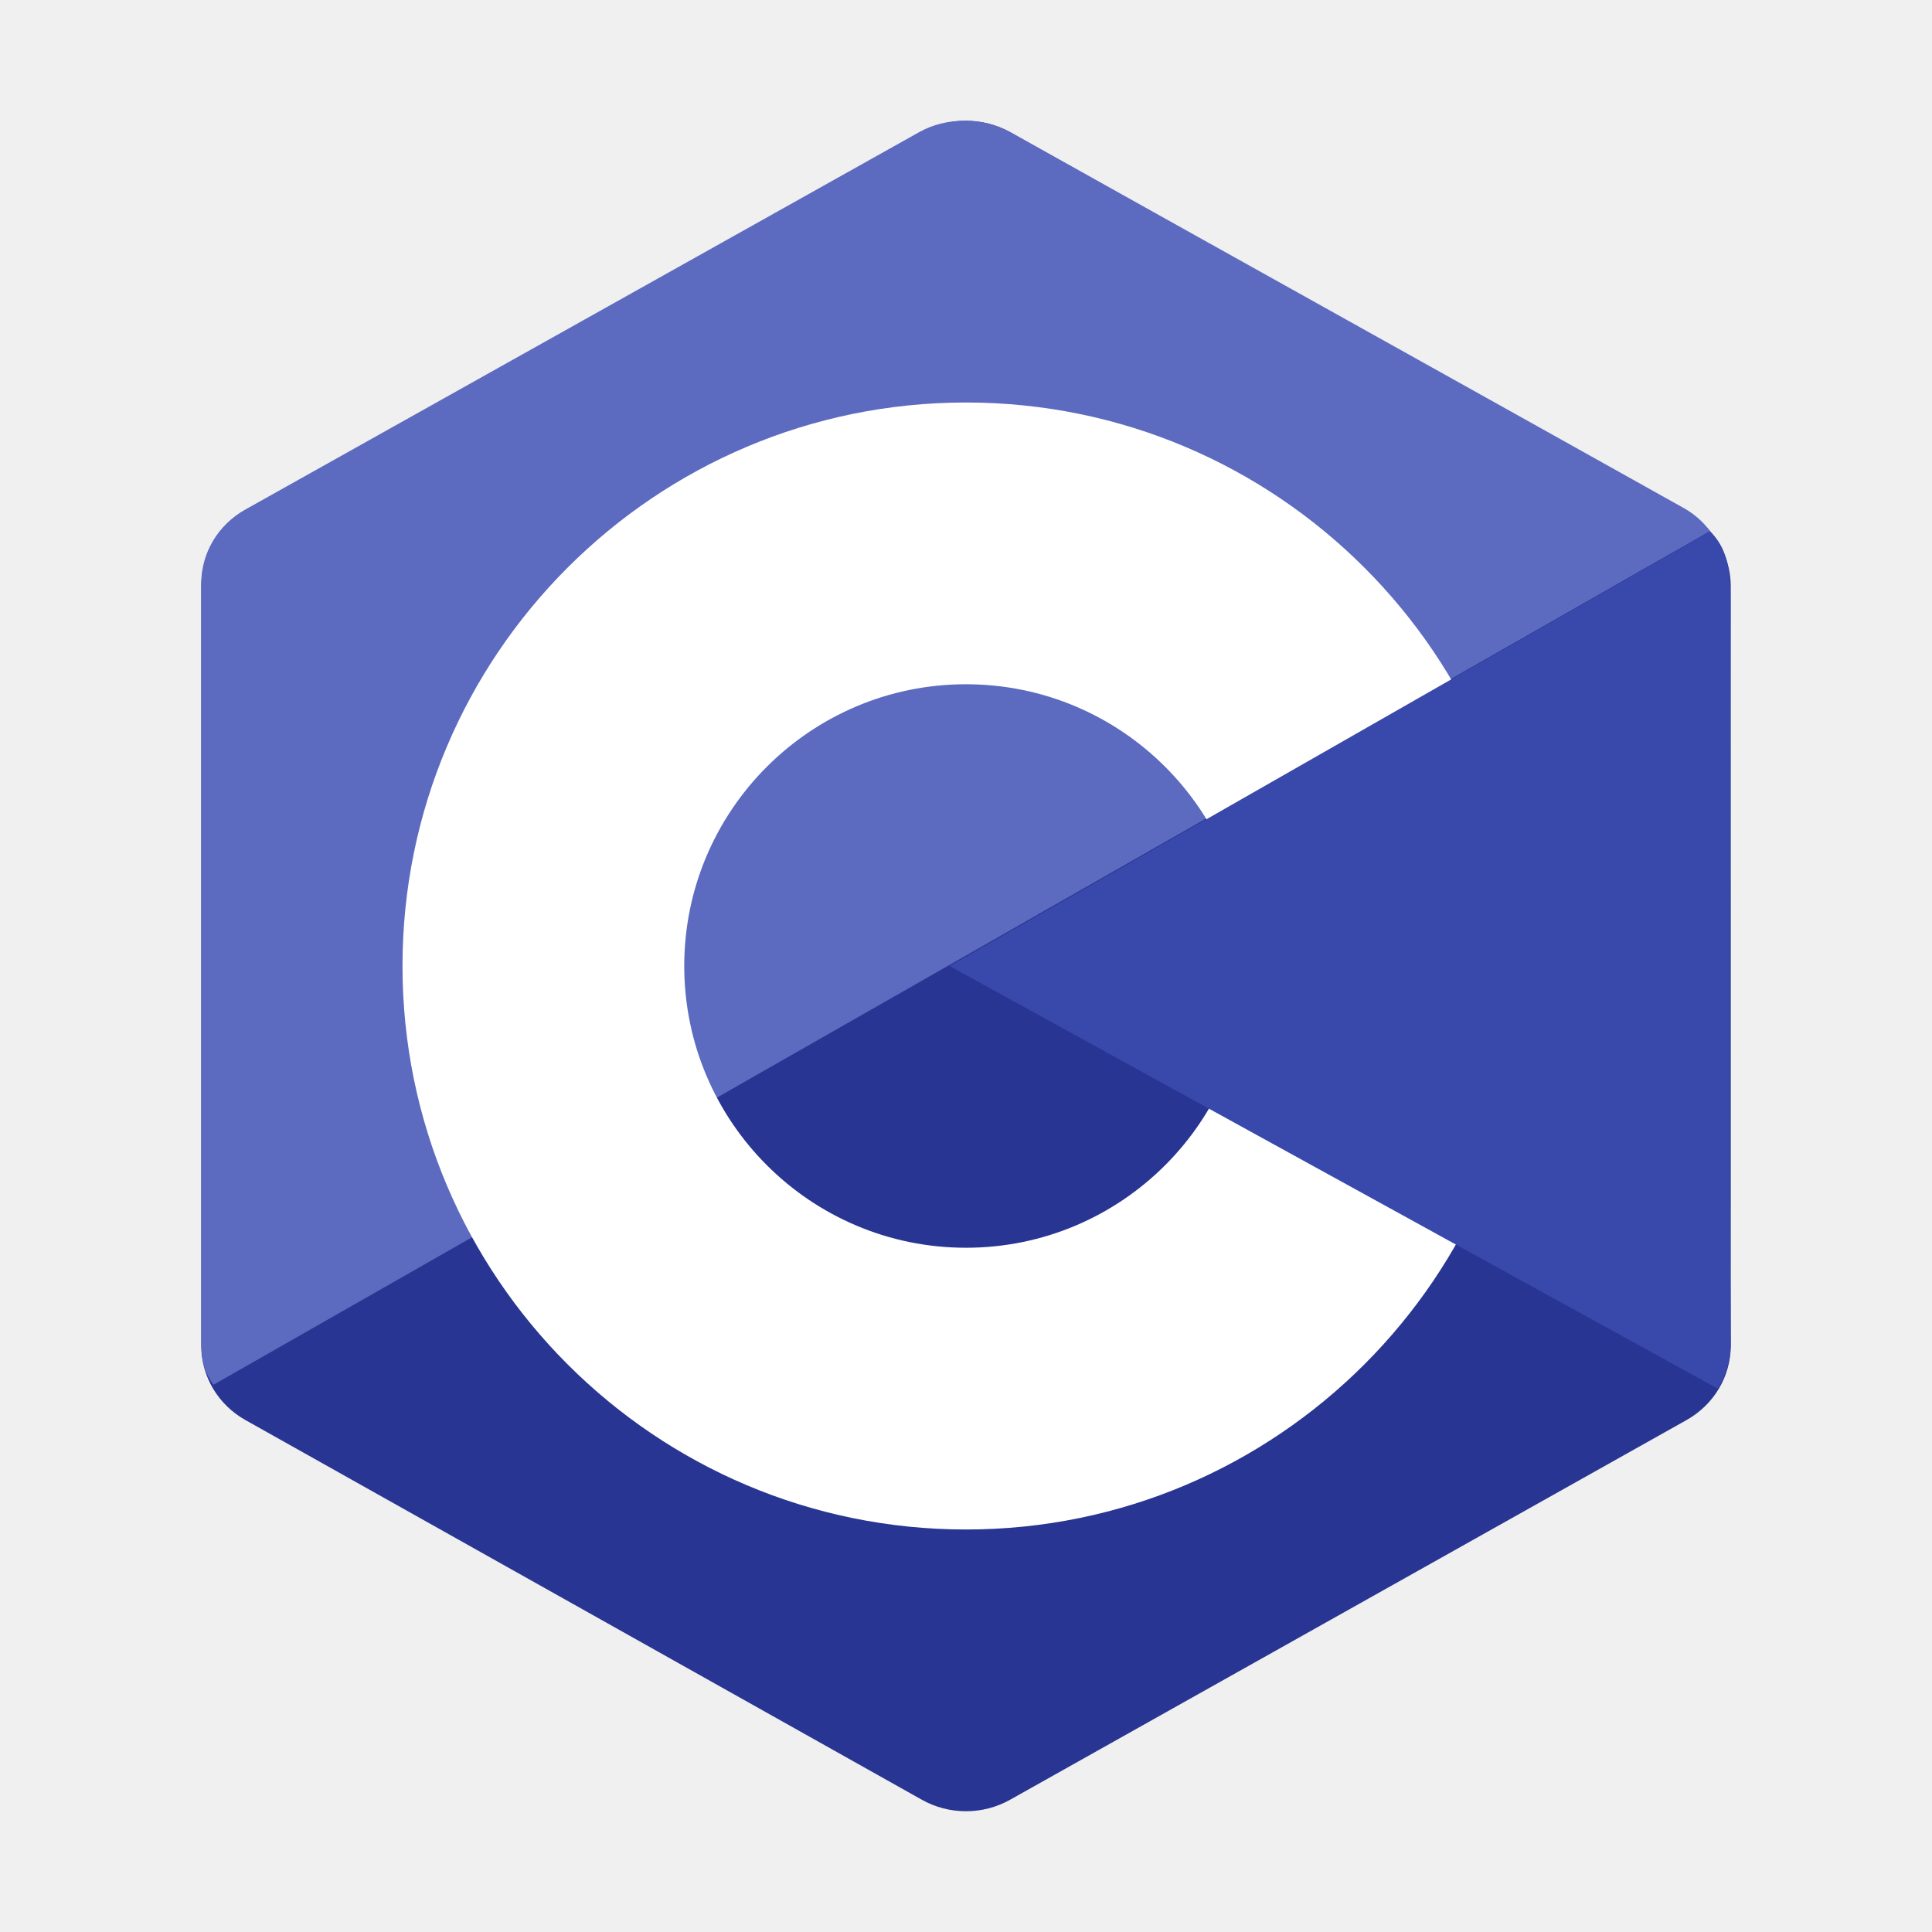
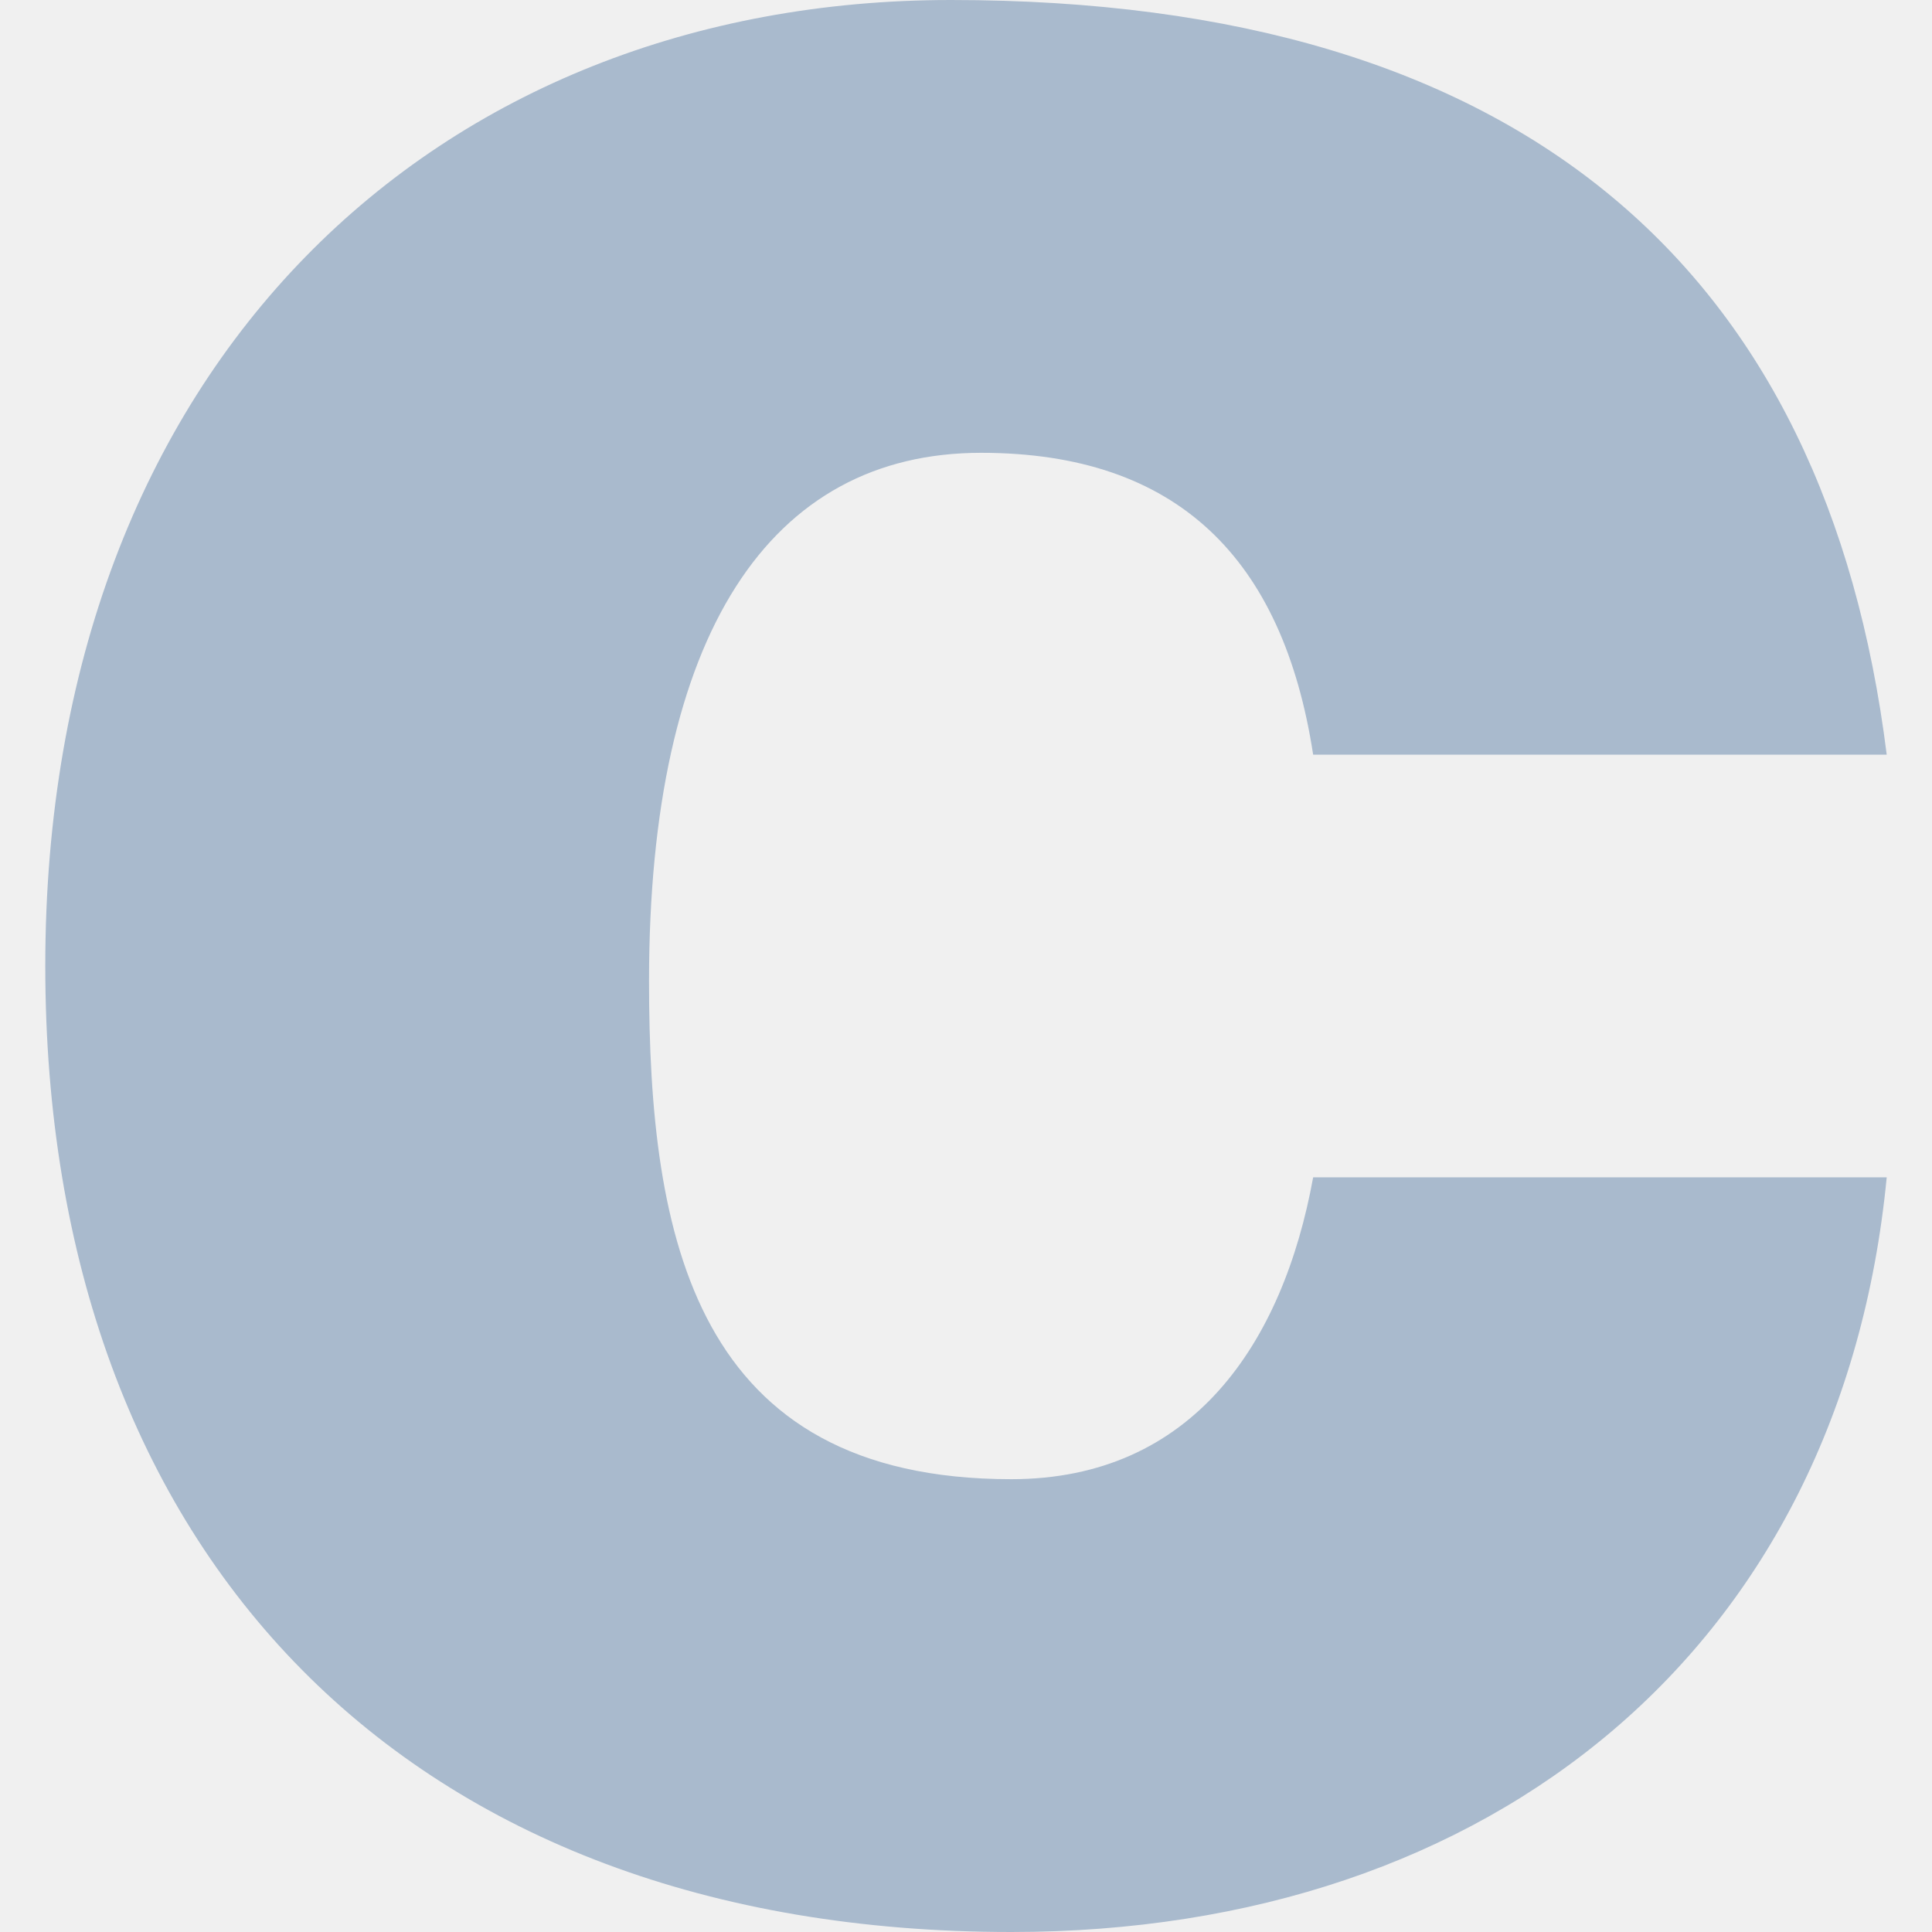
- <svg xmlns="http://www.w3.org/2000/svg" viewBox="0 0 48 48" width="100px" height="100px">
-   <g id="Layer_1" />
-   <g id="Layer_2" />
-   <g id="Layer_3">
-     <path style="fill-rule:evenodd;clip-rule:evenodd;fill:#283593;" d="M22.903,3.286c0.679-0.381,1.515-0.381,2.193,0   c3.355,1.883,13.451,7.551,16.807,9.434C42.582,13.1,43,13.804,43,14.566c0,3.766,0,15.101,0,18.867   c0,0.762-0.418,1.466-1.097,1.847c-3.355,1.883-13.451,7.551-16.807,9.434c-0.679,0.381-1.515,0.381-2.193,0   c-3.355-1.883-13.451-7.551-16.807-9.434C5.418,34.899,5,34.196,5,33.434c0-3.766,0-15.101,0-18.867   c0-0.762,0.418-1.466,1.097-1.847C9.451,10.837,19.549,5.169,22.903,3.286z" />
-     <path style="fill-rule:evenodd;clip-rule:evenodd;fill:#5C6BC0;" d="M5.304,34.404C5.038,34.048,5,33.71,5,33.255   c0-3.744,0-15.014,0-18.759c0-0.758,0.417-1.458,1.094-1.836c3.343-1.872,13.405-7.507,16.748-9.38   c0.677-0.379,1.594-0.371,2.271,0.008c3.343,1.872,13.371,7.459,16.714,9.331c0.27,0.152,0.476,0.335,0.66,0.576L5.304,34.404z" />
-     <path style="fill-rule:evenodd;clip-rule:evenodd;fill:#FFFFFF;" d="M24,10c7.727,0,14,6.273,14,14s-6.273,14-14,14   s-14-6.273-14-14S16.273,10,24,10z M24,17c3.863,0,7,3.136,7,7c0,3.863-3.137,7-7,7s-7-3.137-7-7C17,20.136,20.136,17,24,17z" />
-     <path style="fill-rule:evenodd;clip-rule:evenodd;fill:#3949AB;" d="M42.485,13.205c0.516,0.483,0.506,1.211,0.506,1.784   c0,3.795-0.032,14.589,0.009,18.384c0.004,0.396-0.127,0.813-0.323,1.127L23.593,24L42.485,13.205z" />
-   </g>
+ <svg xmlns="http://www.w3.org/2000/svg" viewBox="0 0 128 128">
+   <path fill="#a9bacd" d="M125 50c-4-32-24-50-62-50C29 0 3 24 3 64c0 39 24 64 64 64 32 0 55-19 58-50H87c-2 11-8 20-20 20-21 0-24-16-24-33 0-23 8-35 22-35 13 0 20 7 22 20z" />
</svg>
